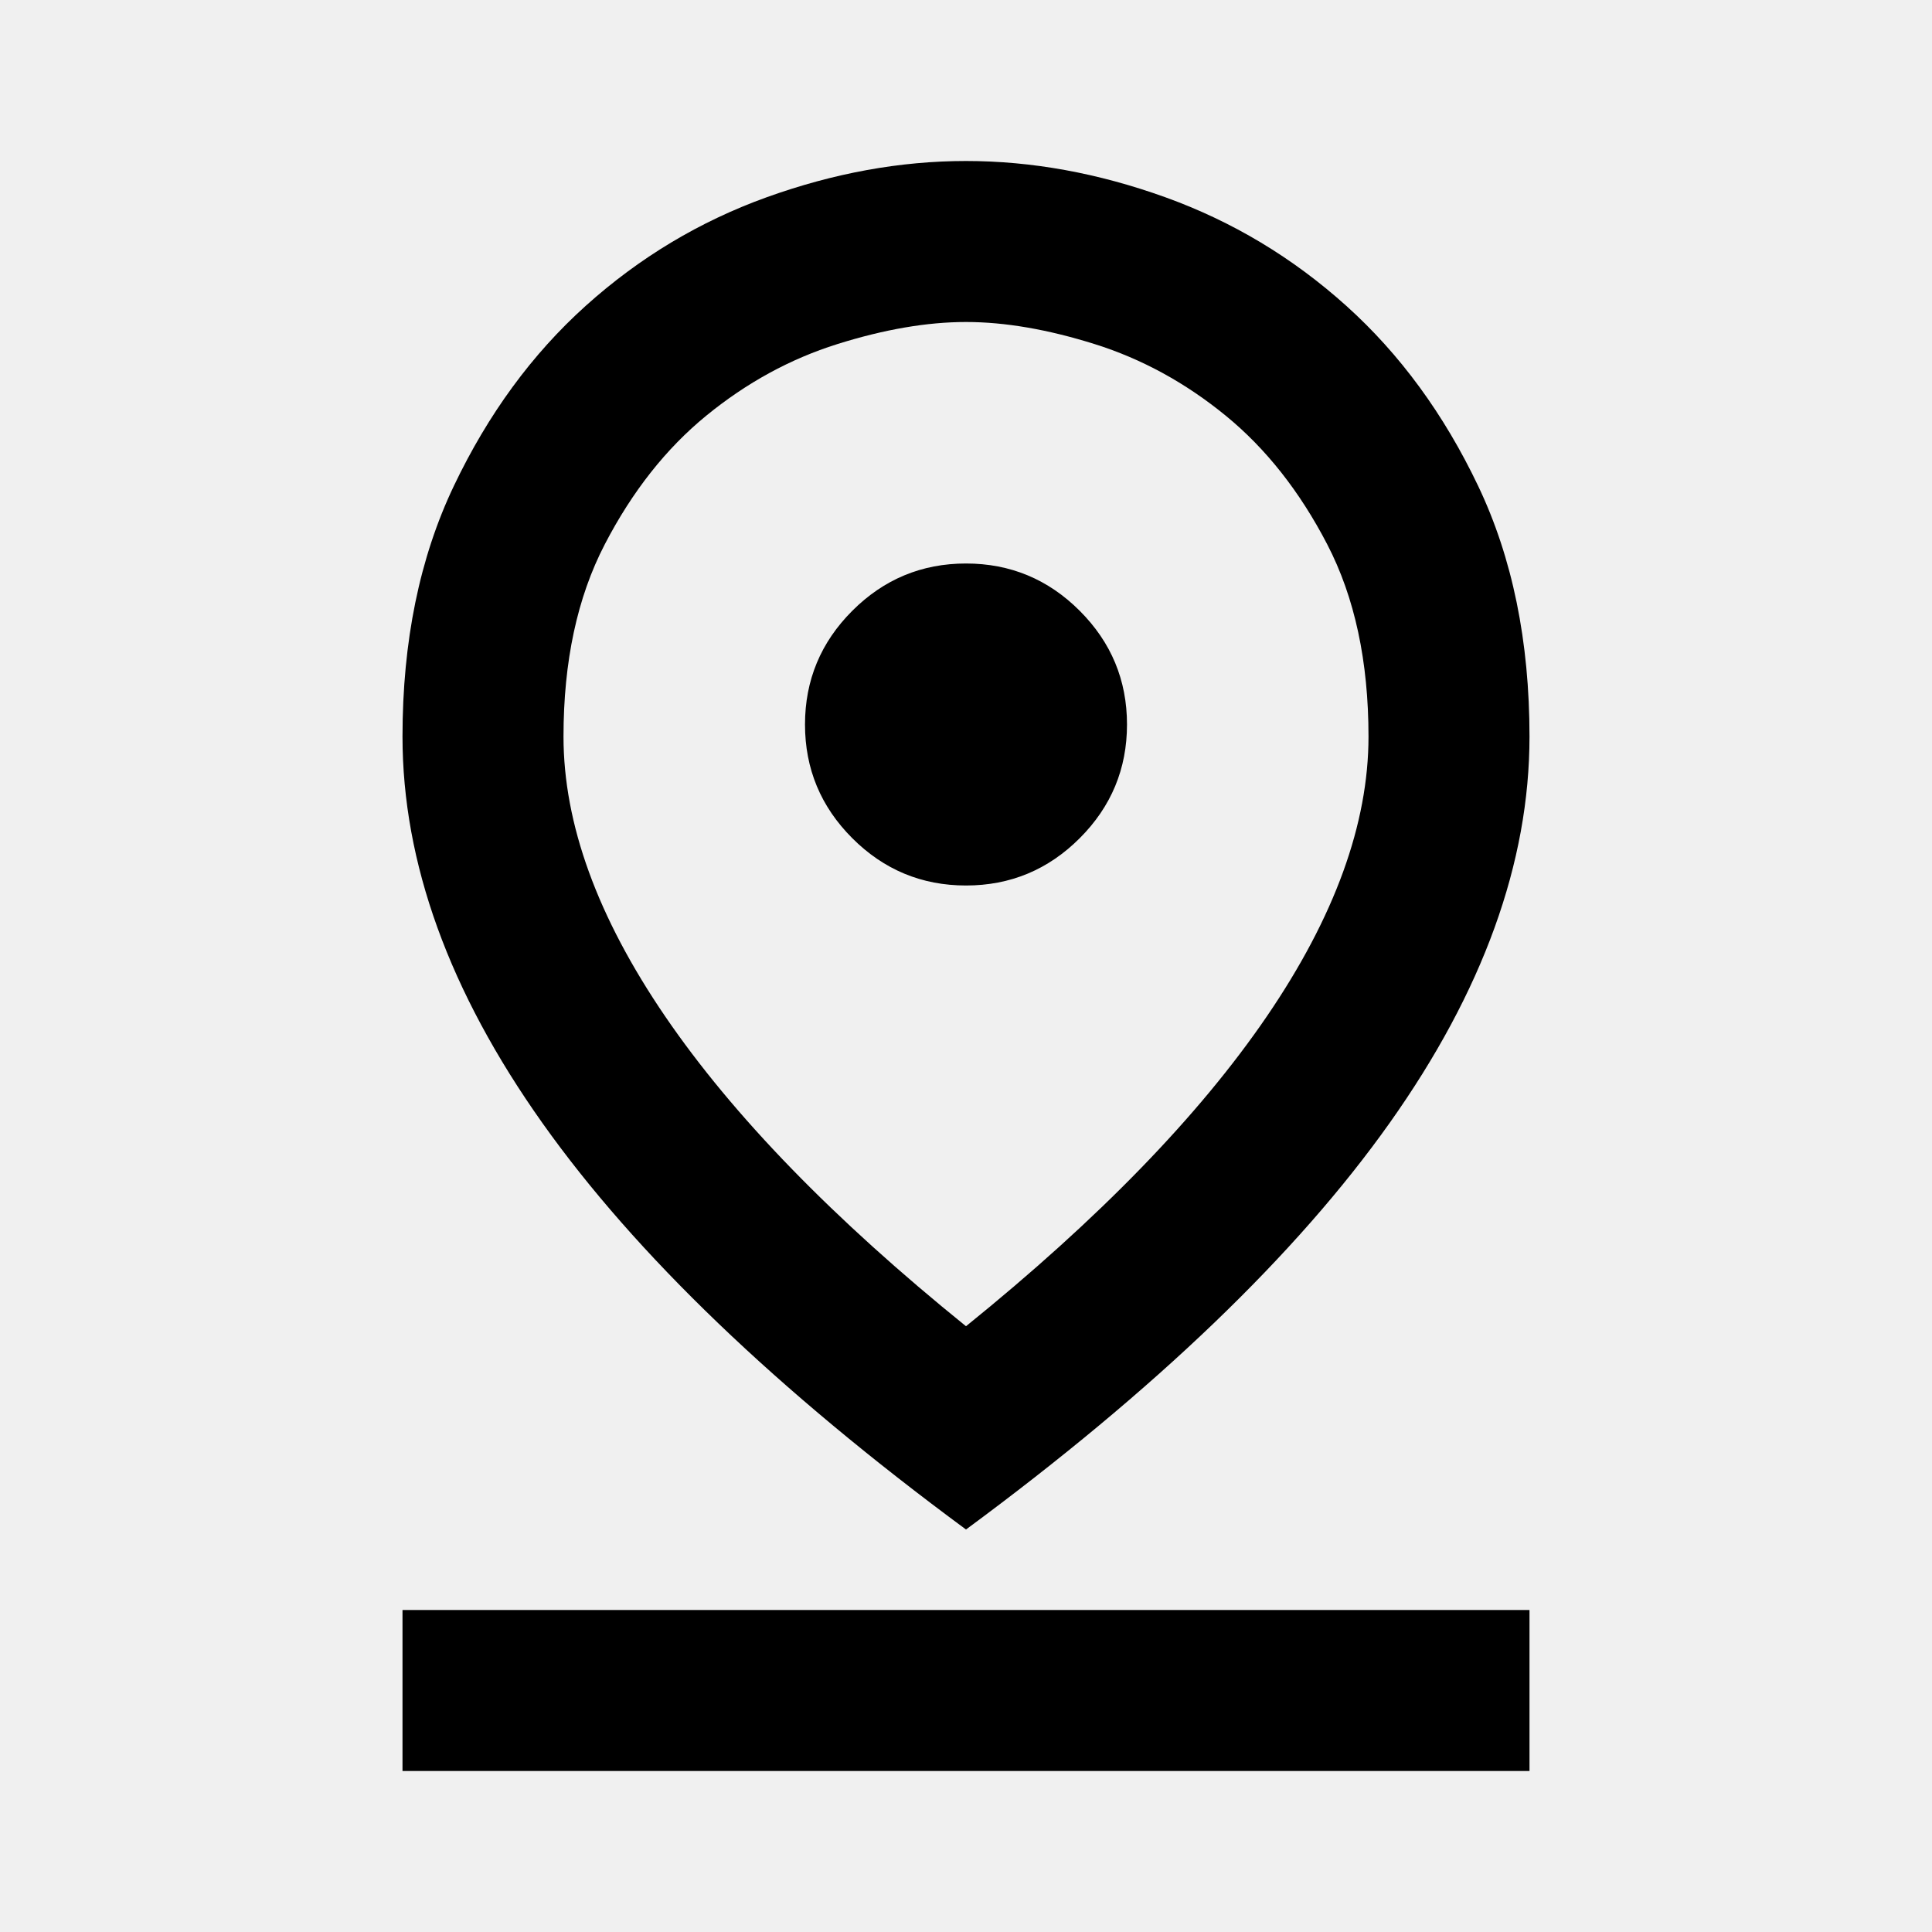
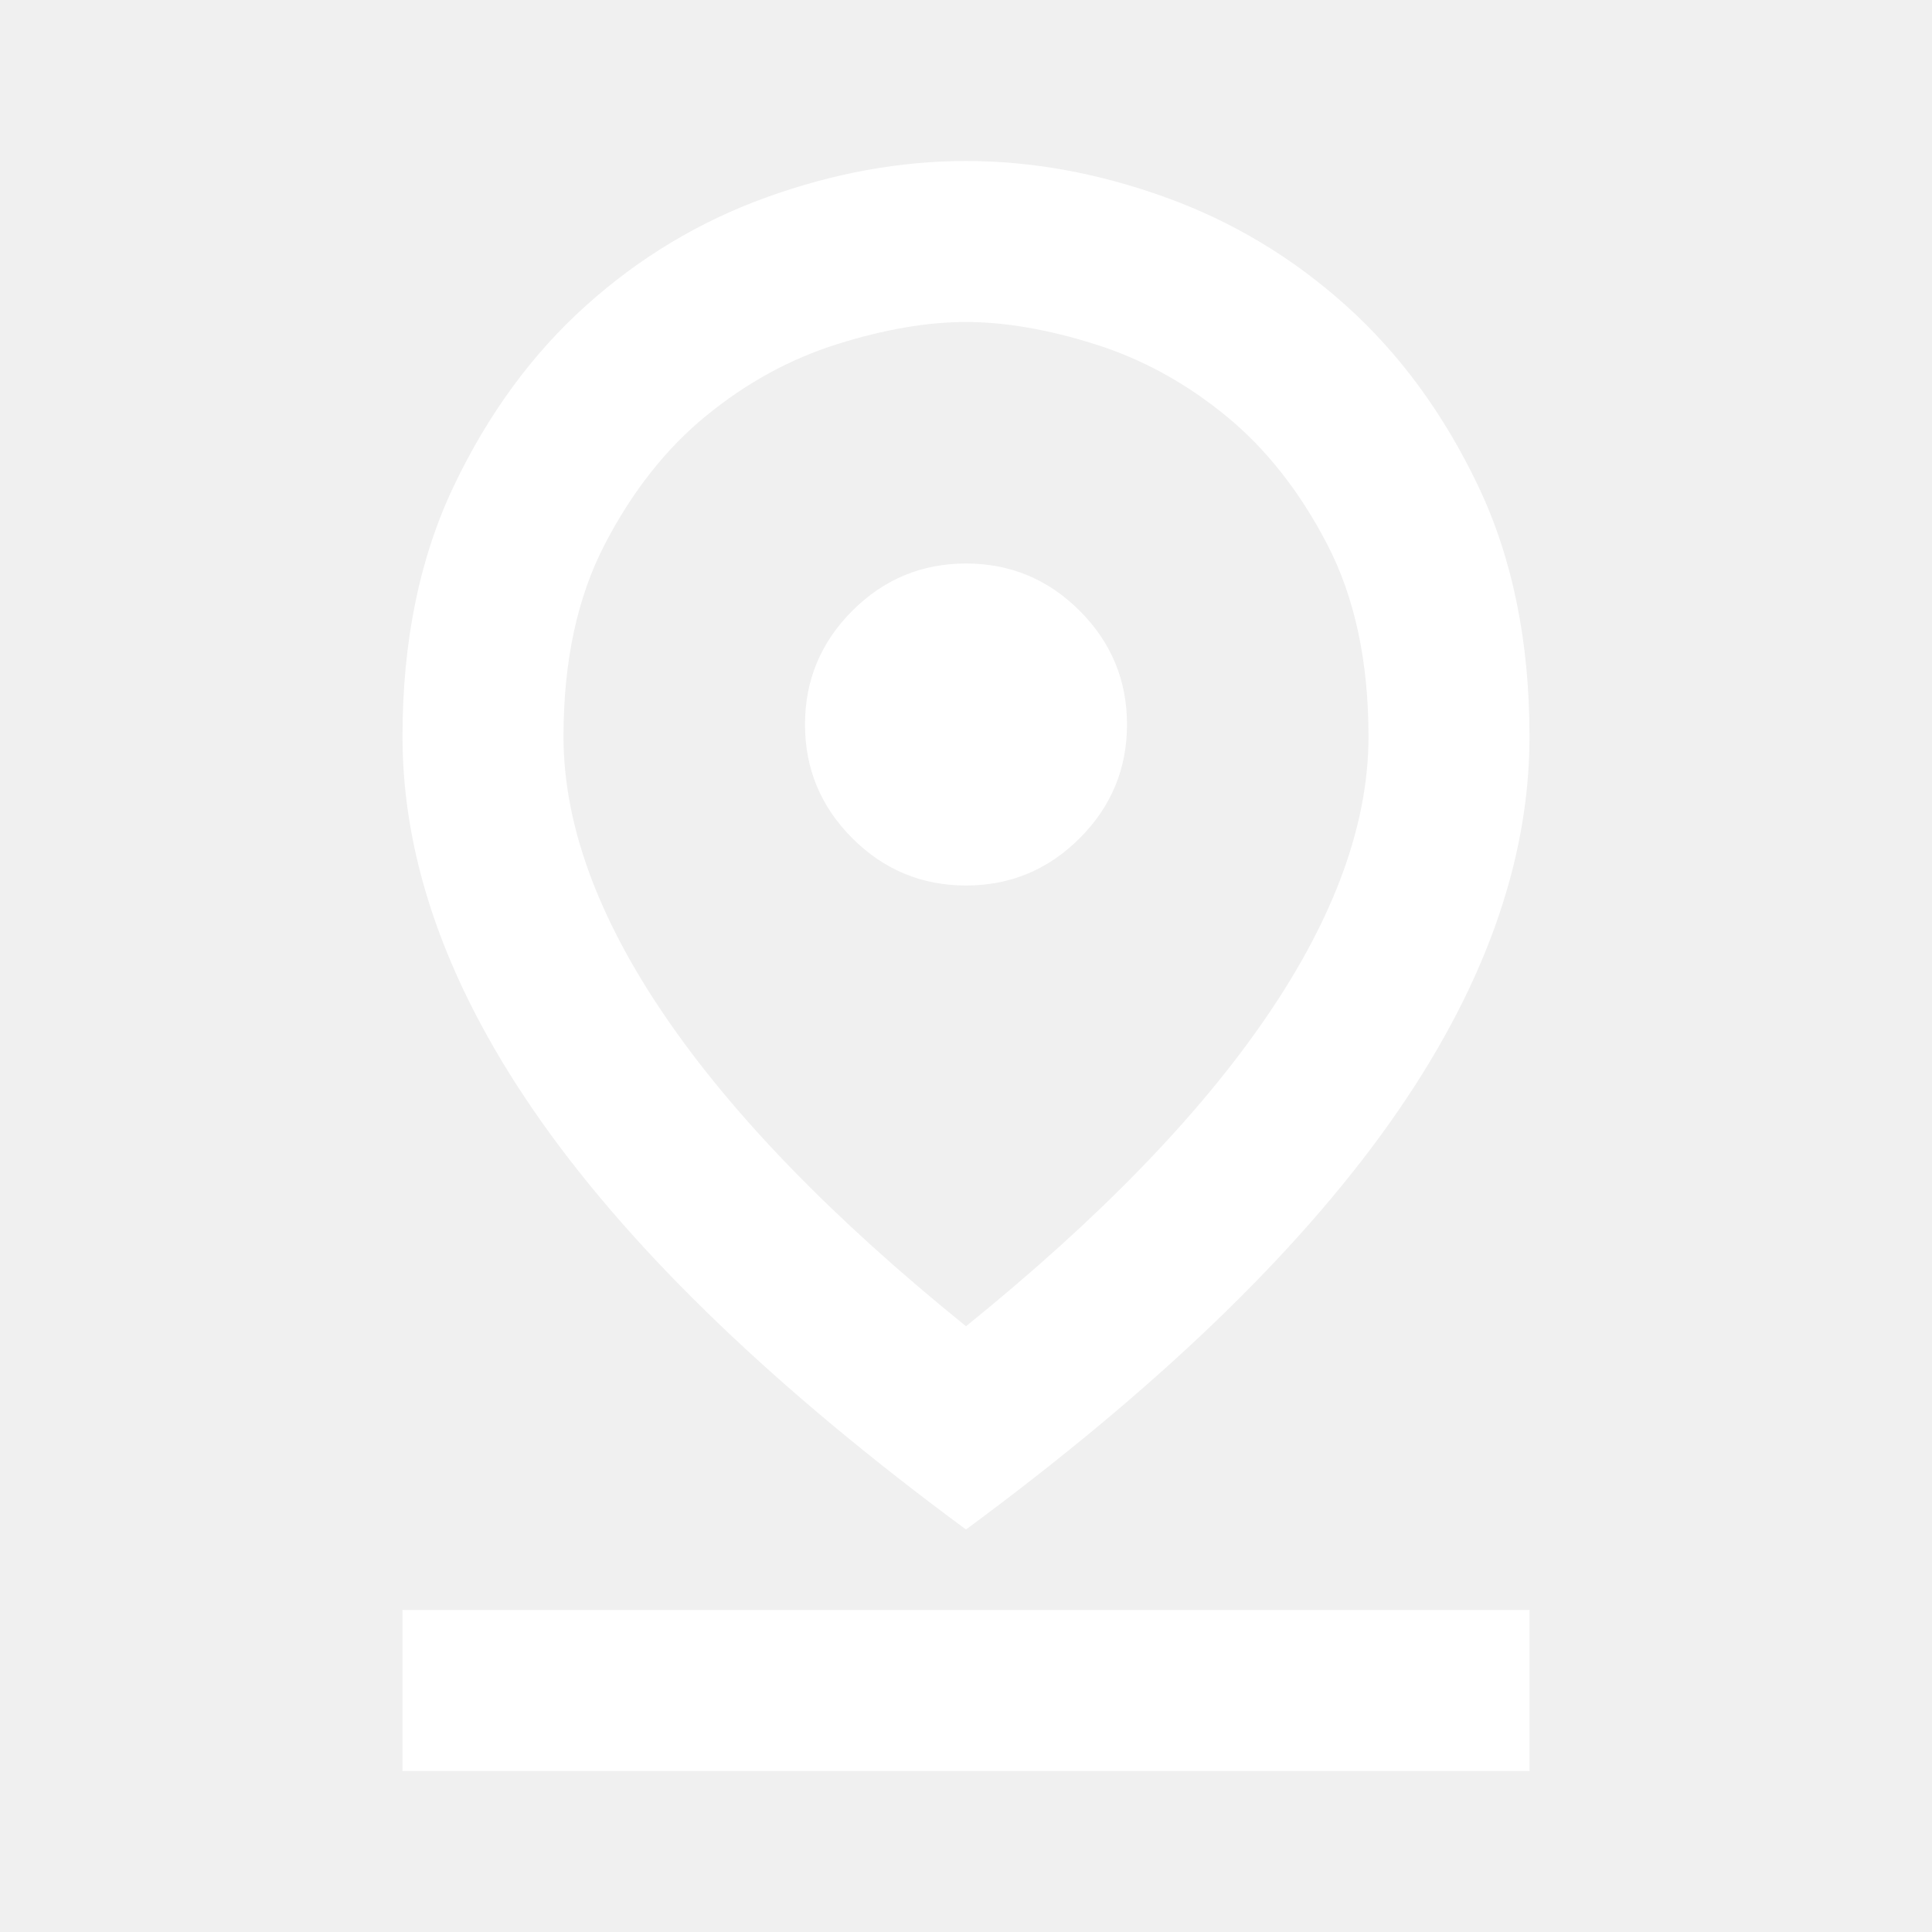
<svg xmlns="http://www.w3.org/2000/svg" height="24" viewBox="0 -960 960 960" width="24">
-   <path d="M480-301q99-80 149.5-154T680-594q0-56-20.5-95.5t-50.5-64Q579-778 544-789t-64-11q-29 0-64 11t-65 35.5q-30 24.5-50.5 64T280-594q0 65 50.5 139T480-301Zm0 101Q339-304 269.5-402T200-594q0-71 25.5-124.5T291-808q40-36 90-54t99-18q49 0 99 18t90 54q40 36 65.5 89.5T760-594q0 94-69.5 192T480-200Zm0-320q33 0 56.5-23.5T560-600q0-33-23.5-56.5T480-680q-33 0-56.5 23.5T400-600q0 33 23.5 56.5T480-520ZM200-80v-80h560v80H200Zm280-514Z" />
+   <path d="M480-301q99-80 149.5-154T680-594q0-56-20.5-95.5t-50.5-64Q579-778 544-789t-64-11q-29 0-64 11t-65 35.5q-30 24.5-50.5 64T280-594q0 65 50.5 139T480-301Zm0 101Q339-304 269.5-402T200-594q0-71 25.5-124.5T291-808q40-36 90-54t99-18q49 0 99 18t90 54q40 36 65.5 89.5T760-594q0 94-69.5 192T480-200Zm0-320q33 0 56.5-23.5T560-600q0-33-23.5-56.5T480-680q-33 0-56.5 23.5T400-600q0 33 23.5 56.5T480-520ZM200-80v-80h560v80H200Zm280-514Z" fill="white" />
</svg>
